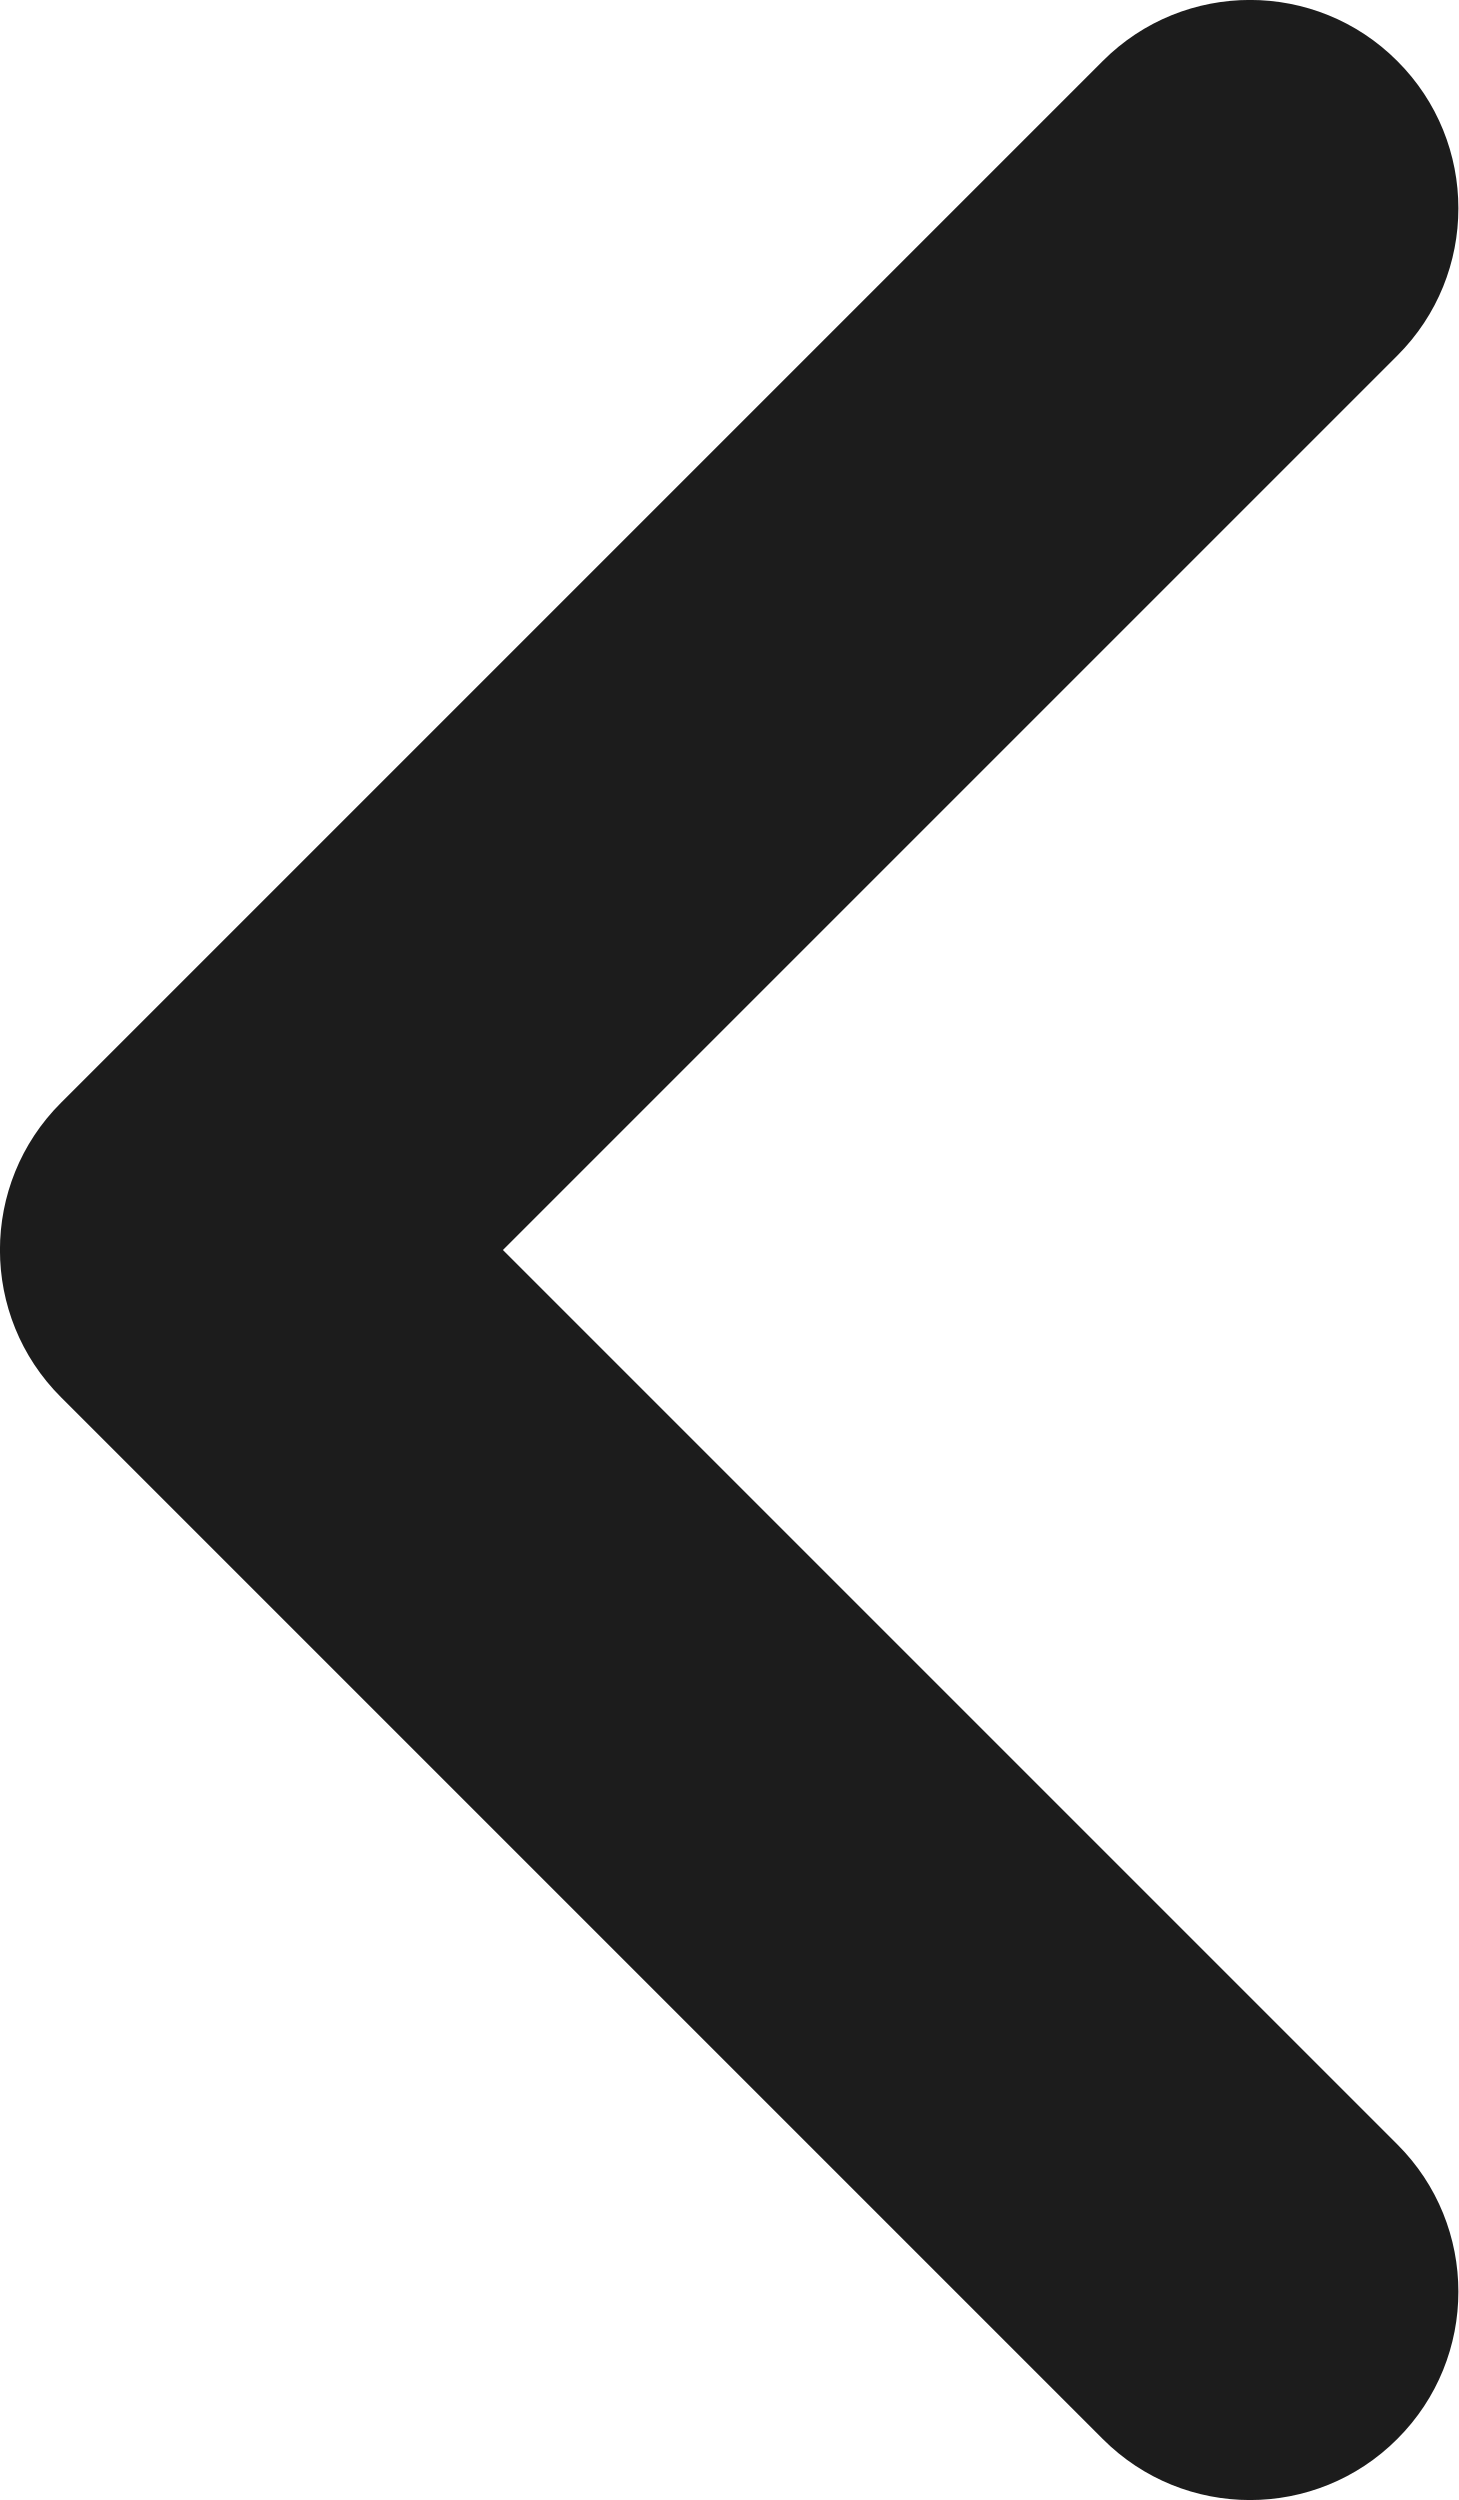
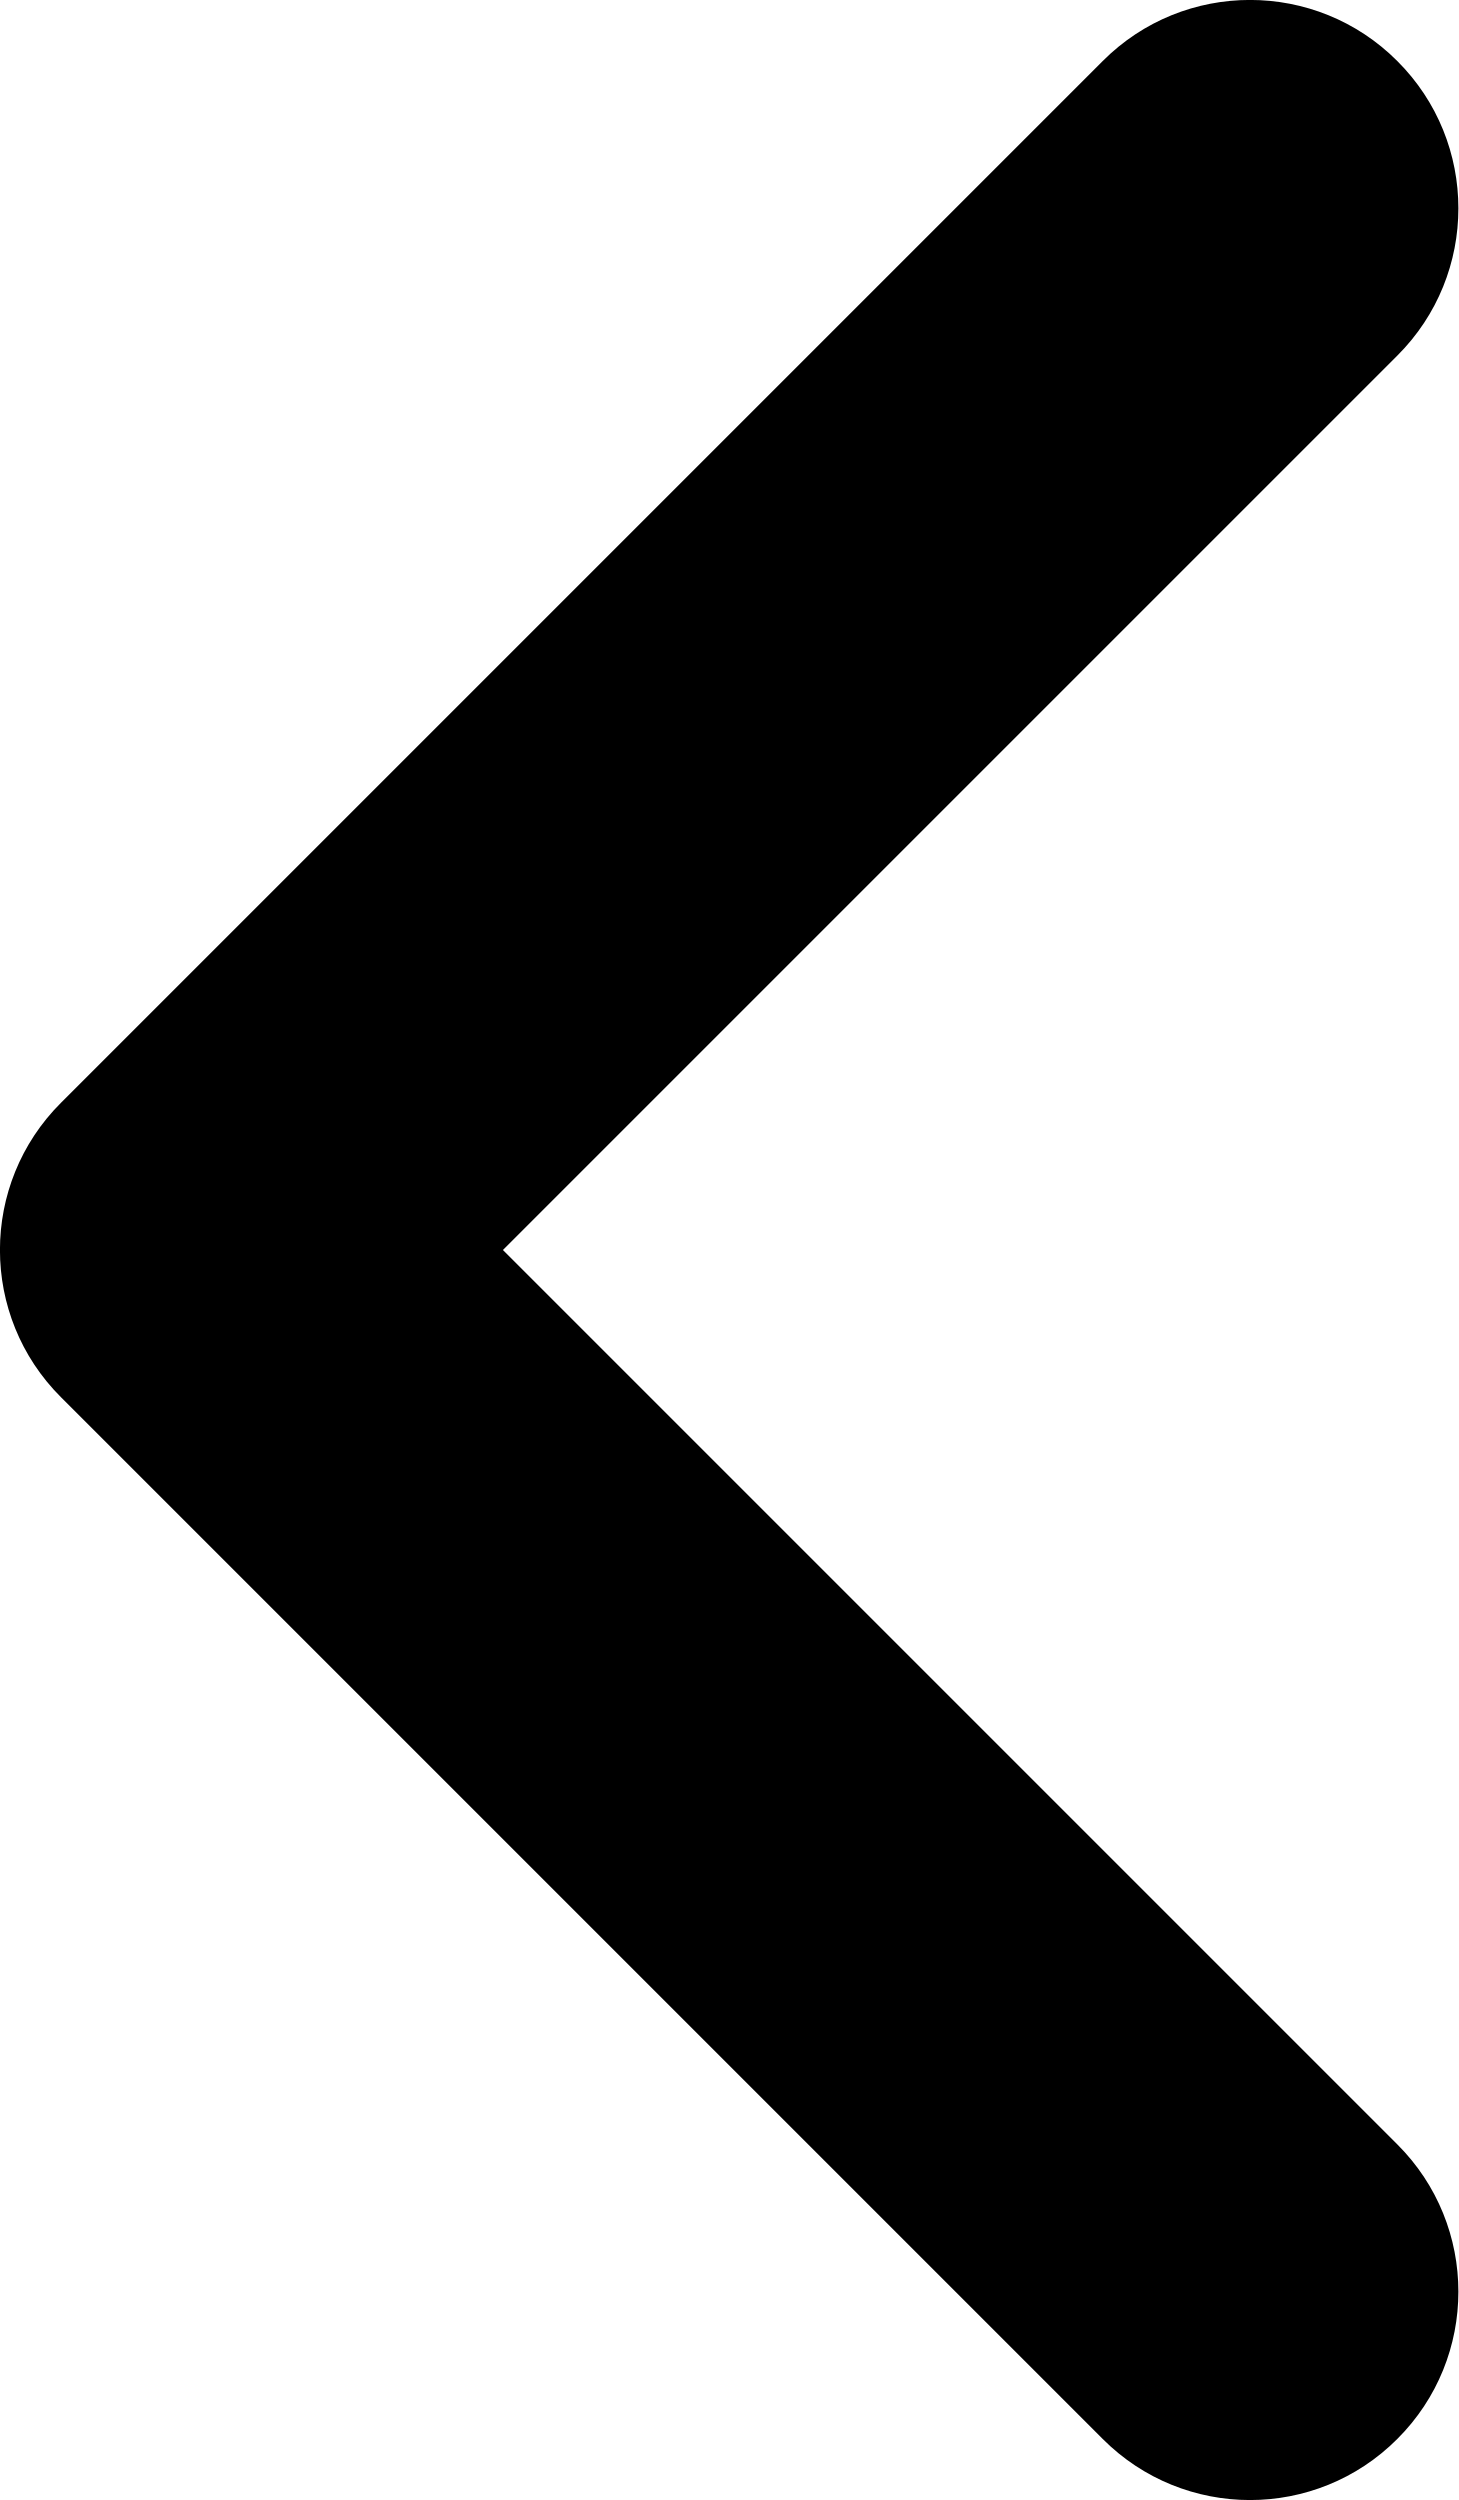
<svg xmlns="http://www.w3.org/2000/svg" width="7" height="12" viewBox="0 0 7 12" fill="none">
-   <path fill-rule="evenodd" clip-rule="evenodd" d="M6.707 0.293C7.098 0.683 7.098 1.317 6.707 1.707L2.414 6L6.707 10.293C7.098 10.683 7.098 11.317 6.707 11.707C6.317 12.098 5.683 12.098 5.293 11.707L0.293 6.707C-0.098 6.317 -0.098 5.683 0.293 5.293L5.293 0.293C5.683 -0.098 6.317 -0.098 6.707 0.293Z" fill="#1C1C1C" />
+   <path fill-rule="evenodd" clip-rule="evenodd" d="M6.707 0.293C7.098 0.683 7.098 1.317 6.707 1.707L2.414 6L6.707 10.293C7.098 10.683 7.098 11.317 6.707 11.707C6.317 12.098 5.683 12.098 5.293 11.707L0.293 6.707C-0.098 6.317 -0.098 5.683 0.293 5.293L5.293 0.293C5.683 -0.098 6.317 -0.098 6.707 0.293Z" fill="#000000" />
</svg>
